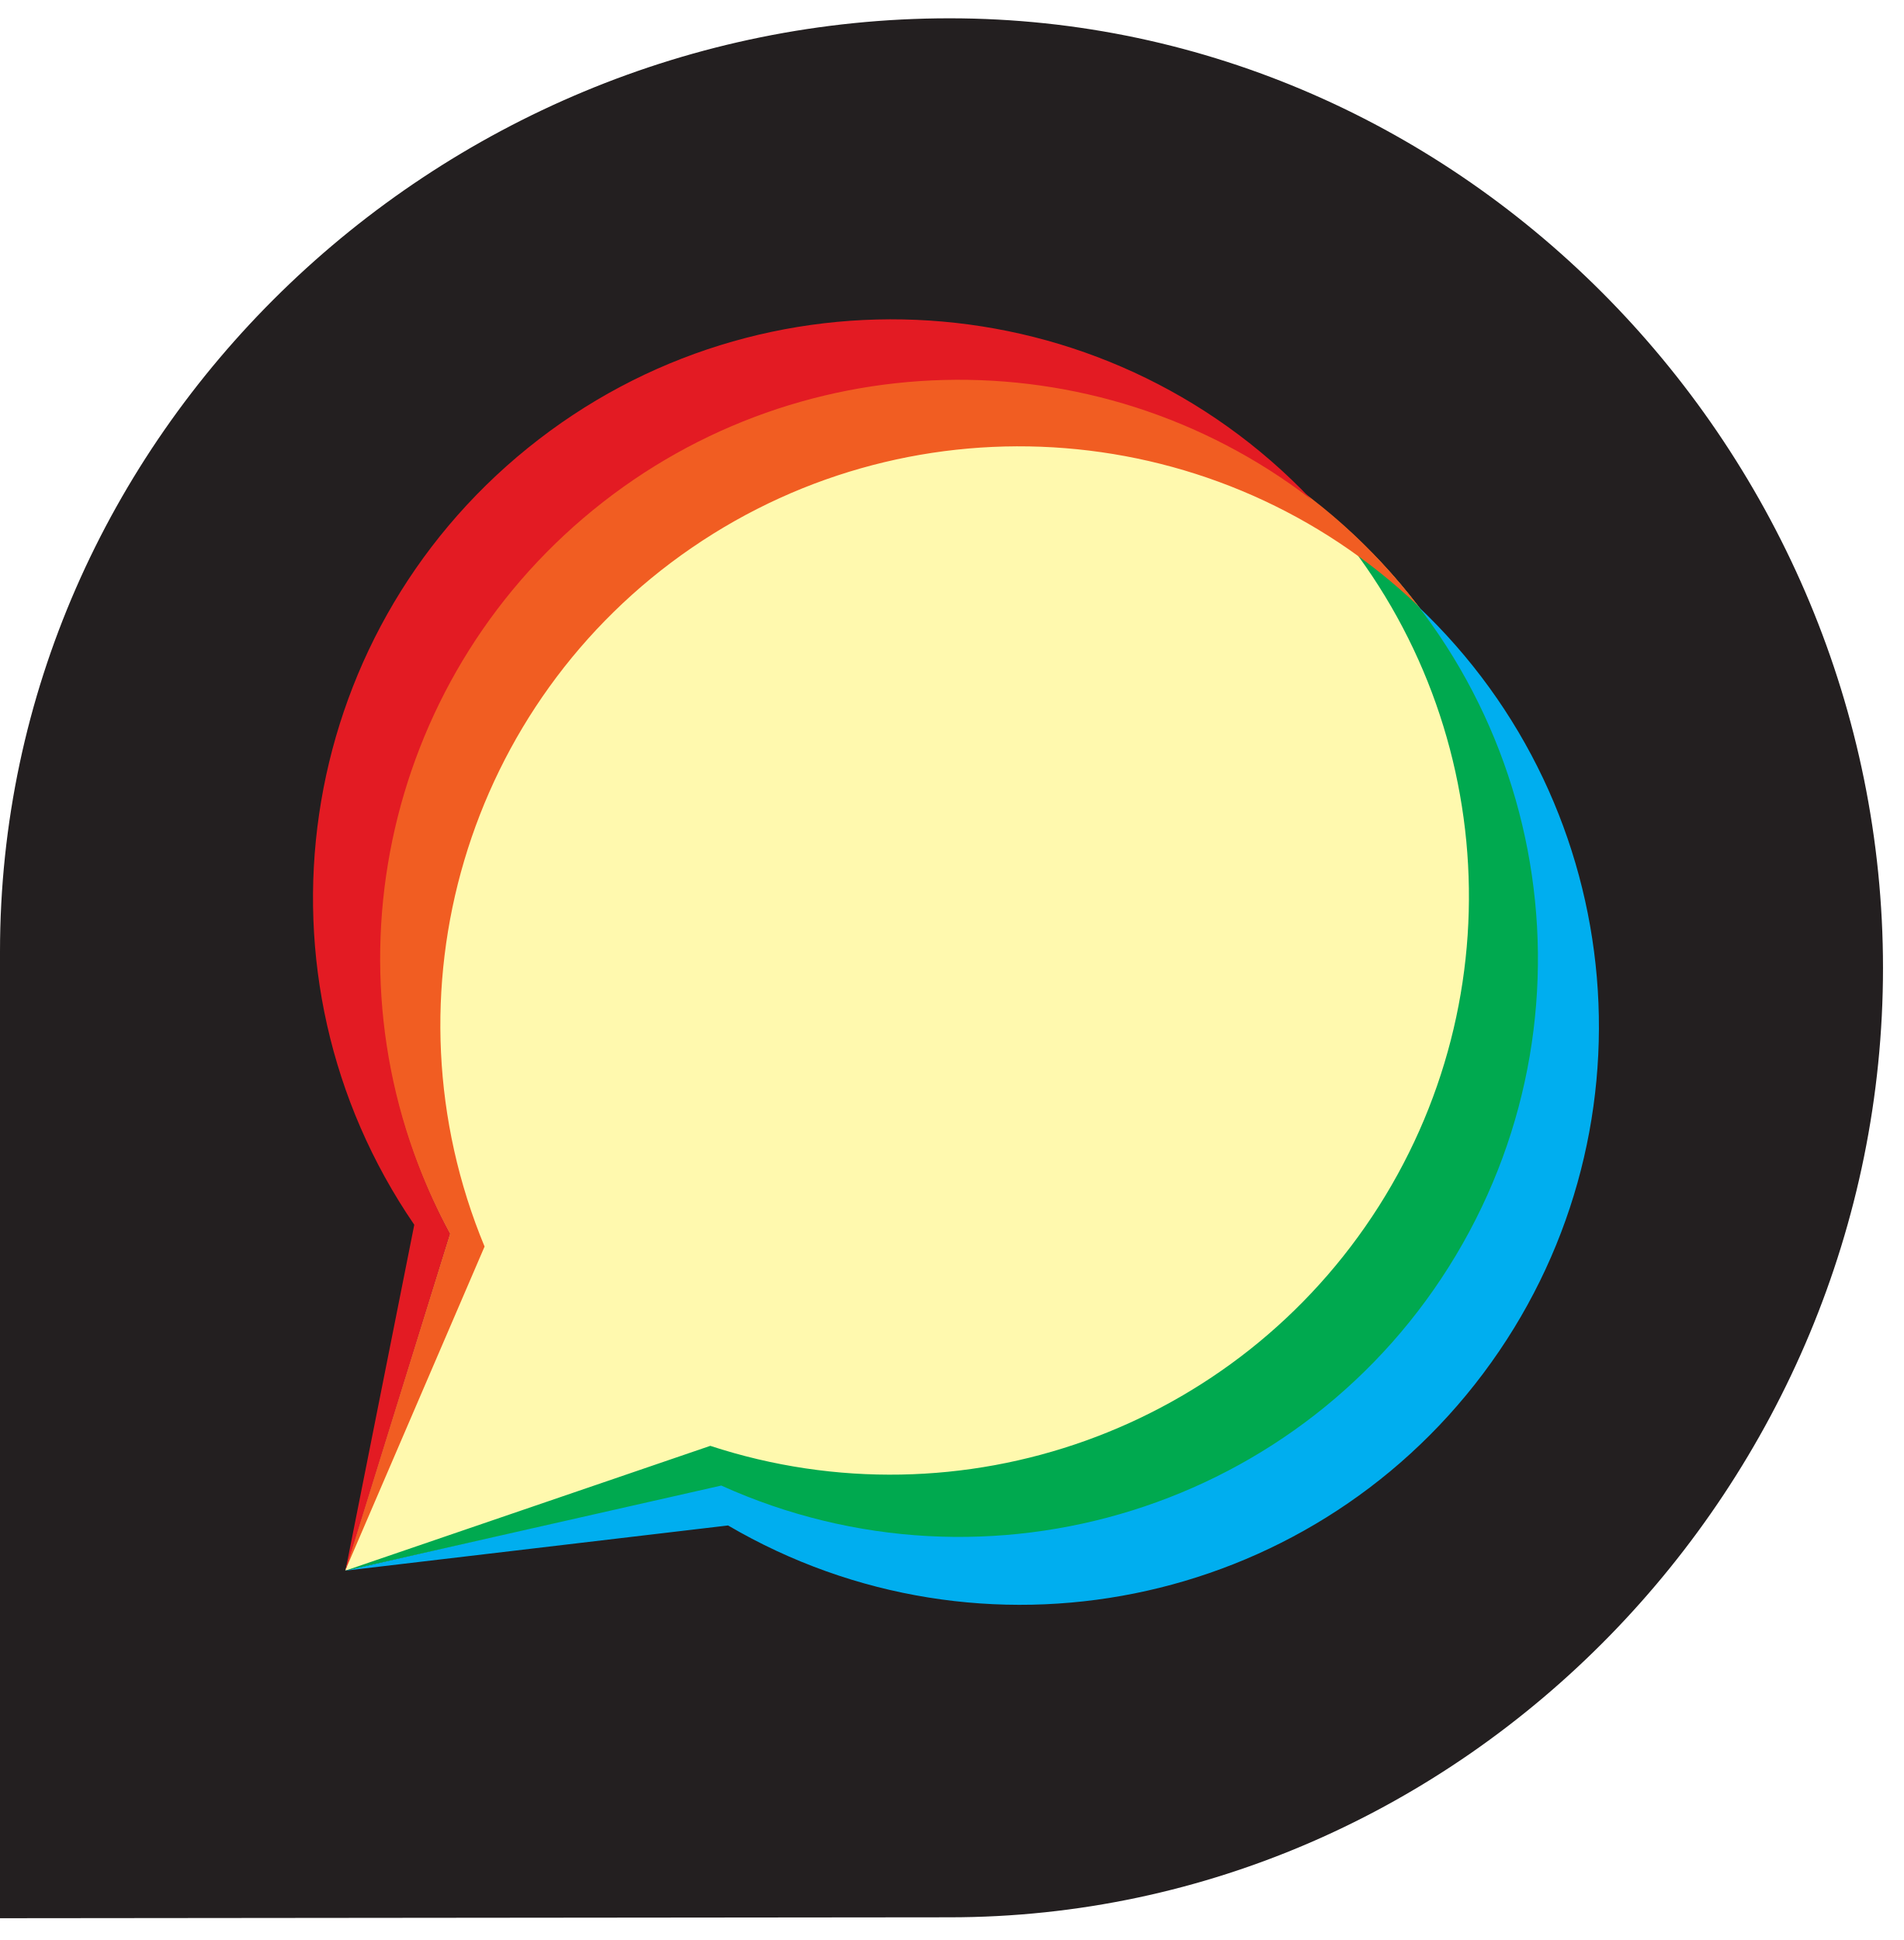
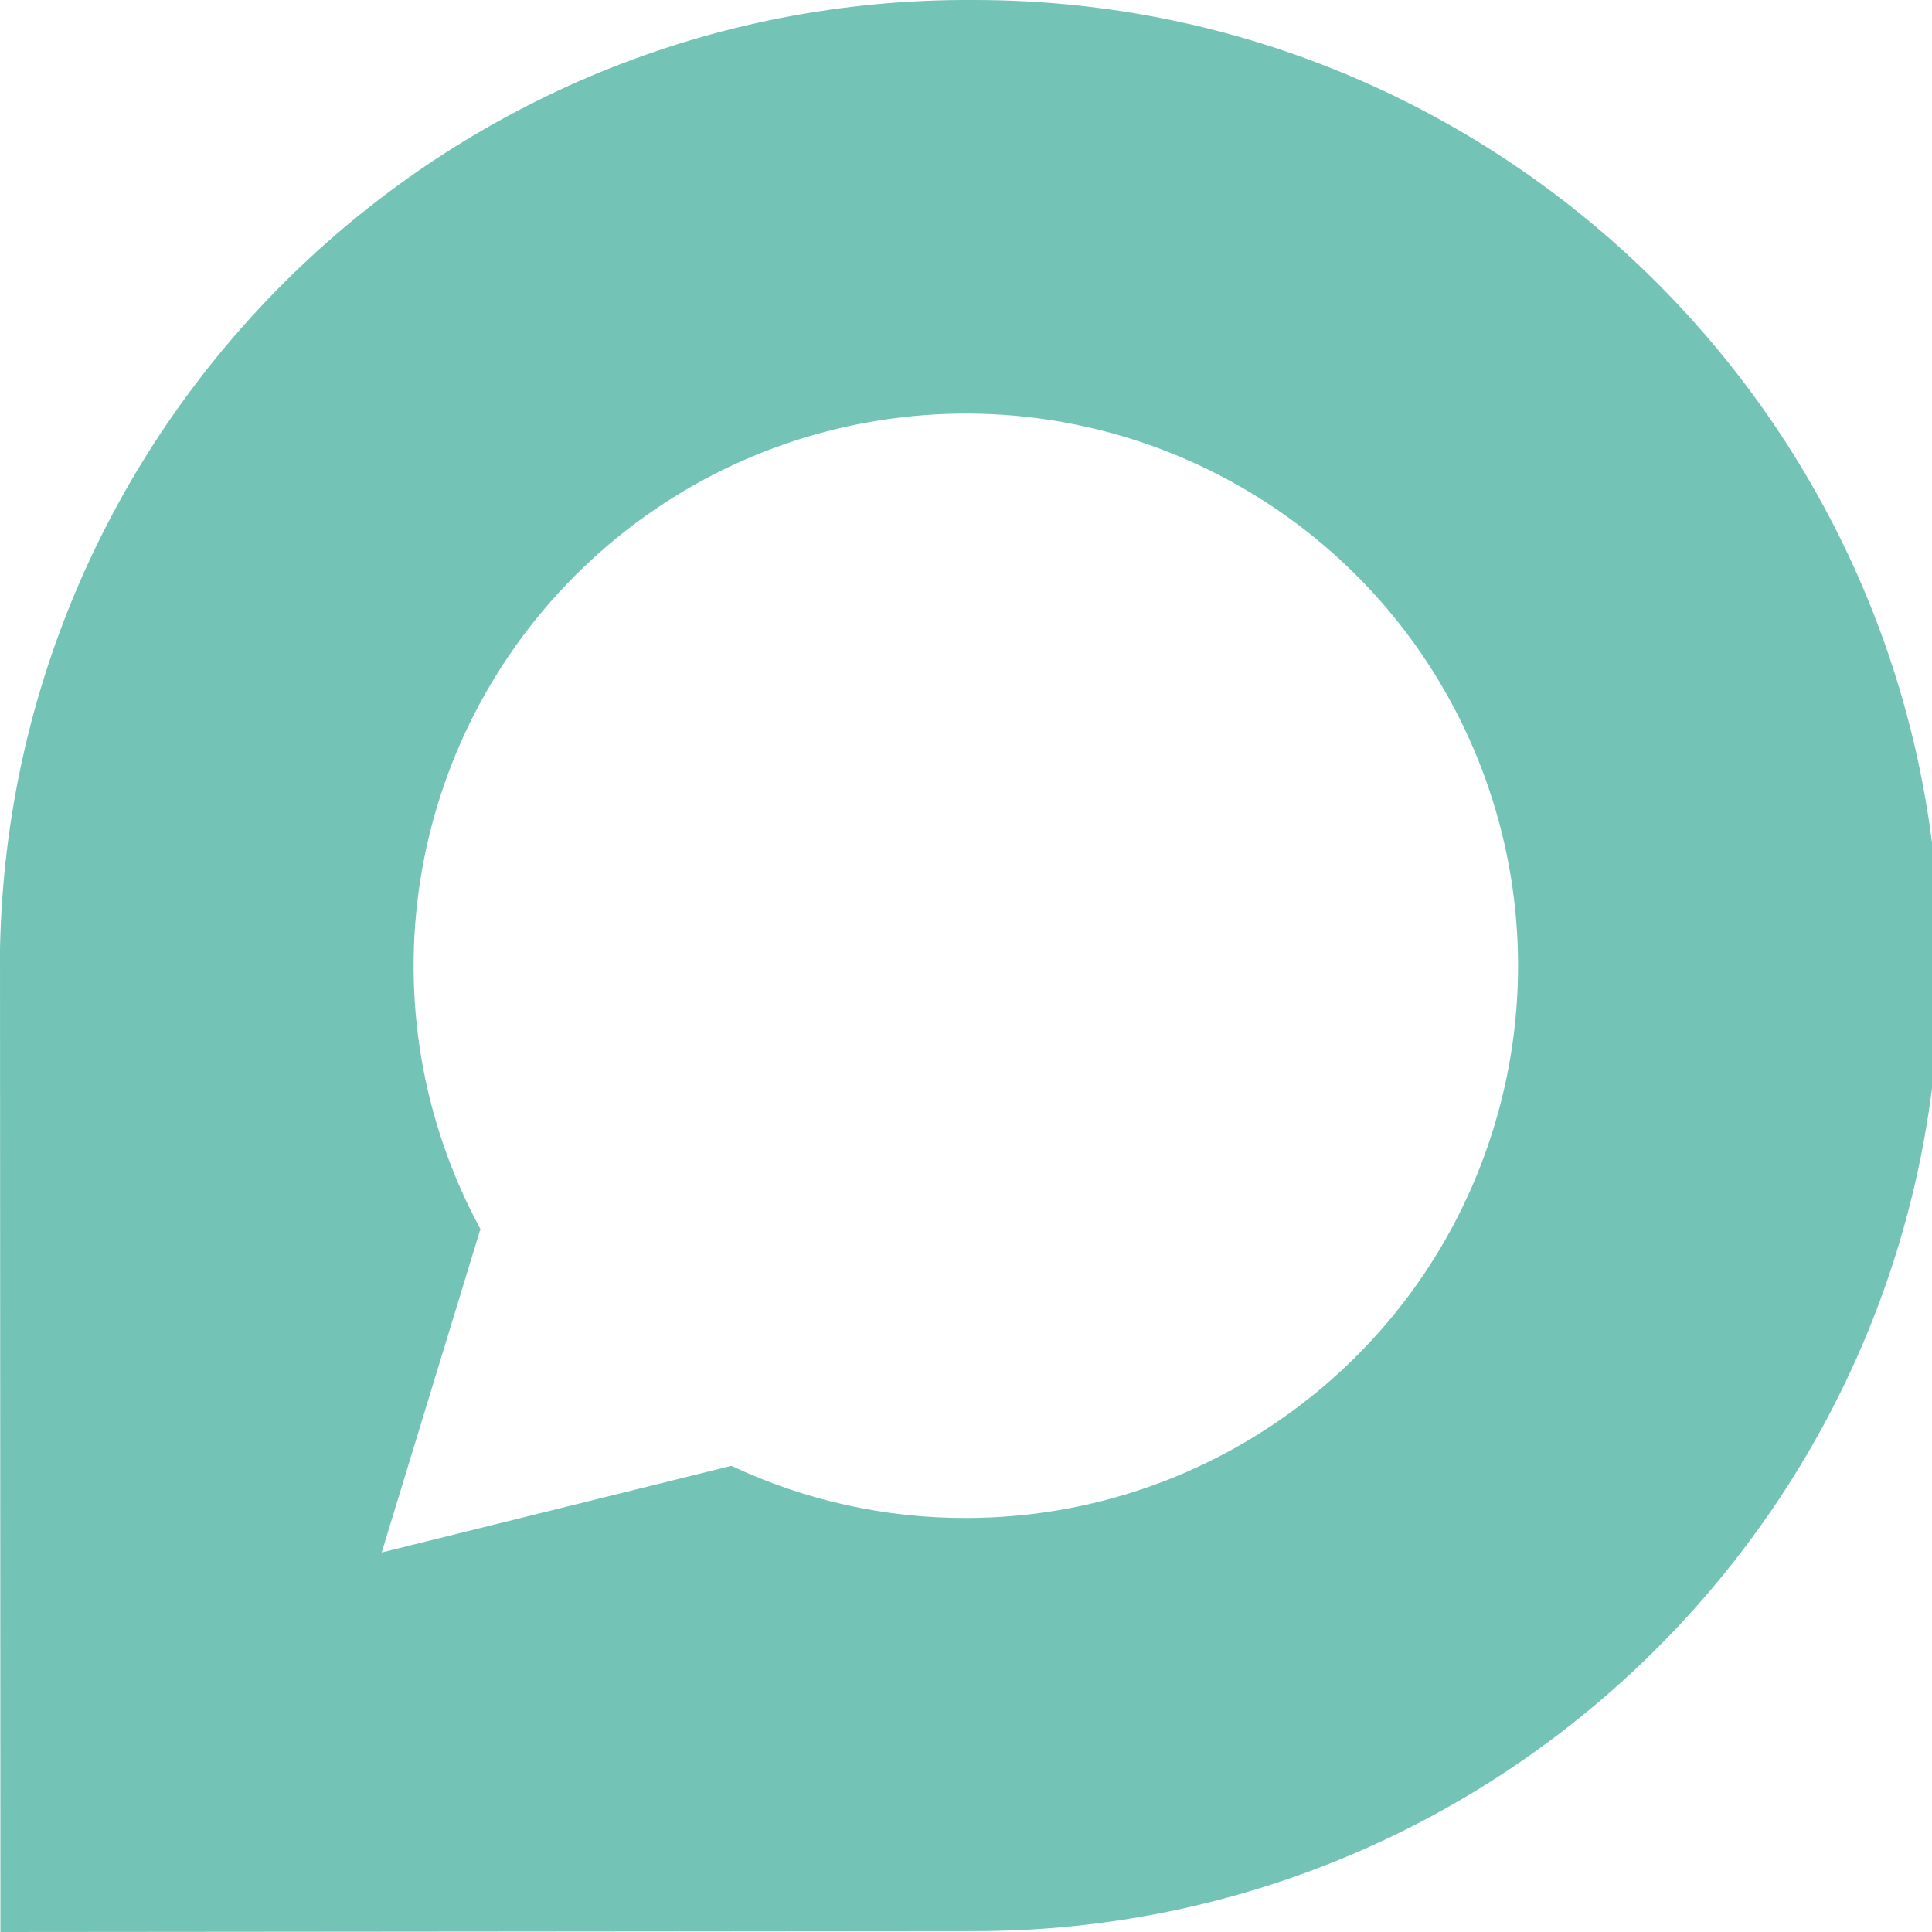
- <svg xmlns="http://www.w3.org/2000/svg" viewBox="0 -1 104 106">
-   <defs>
-     <style>.cls-1{fill:#231f20;}.cls-2{fill:#fff9ae;}.cls-3{fill:#00aeef;}.cls-4{fill:#00a94f;}.cls-5{fill:#f15d22;}.cls-6{fill:#e31b23;}</style>
-   </defs>
-   <g id="Layer_2" data-name="Layer 2">
-     <g id="Layer_3" data-name="Layer 3">
-       <path class="cls-1" d="M51.87,0C23.71,0,0,22.83,0,51c0,.91,0,52.81,0,52.81l51.86-.05c28.16,0,51-23.71,51-51.87S80,0,51.87,0Z" />
-       <path class="cls-2" d="M52.37,19.74A31.62,31.62,0,0,0,24.58,66.41l-5.72,18.4L39.4,80.17a31.61,31.61,0,1,0,13-60.43Z" />
-       <path class="cls-3" d="M77.45,32.12a31.6,31.6,0,0,1-38.05,48L18.86,84.82l20.91-2.47A31.6,31.6,0,0,0,77.45,32.12Z" />
-       <path class="cls-4" d="M71.63,26.29A31.6,31.6,0,0,1,38.8,78L18.86,84.82,39.4,80.17A31.6,31.6,0,0,0,71.63,26.29Z" />
-       <path class="cls-5" d="M26.47,67.11a31.61,31.61,0,0,1,51-35A31.61,31.61,0,0,0,24.58,66.41l-5.72,18.4Z" />
-       <path class="cls-6" d="M24.58,66.41A31.61,31.61,0,0,1,71.63,26.29a31.61,31.61,0,0,0-49,39.63l-3.76,18.9Z" />
-     </g>
-   </g>
+ <svg xmlns="http://www.w3.org/2000/svg" id="Icon_awesome-discourse" data-name="Icon awesome-discourse" width="27" height="27" viewBox="0 0 27 27">
+   <path id="Icon_awesome-discourse-2" data-name="Icon awesome-discourse" d="M13.615,2.25A13.525,13.525,0,0,0,0,15.515C0,15.75.006,29.25.006,29.25l13.608-.012a13.494,13.494,0,0,0,0-26.988ZM13.5,23.464a7.66,7.66,0,0,1-3.279-.729L5.334,23.946l1.38-4.52A7.717,7.717,0,1,1,13.5,23.464Z" transform="translate(0 -2.25)" fill="#73c4b7" />
</svg>
